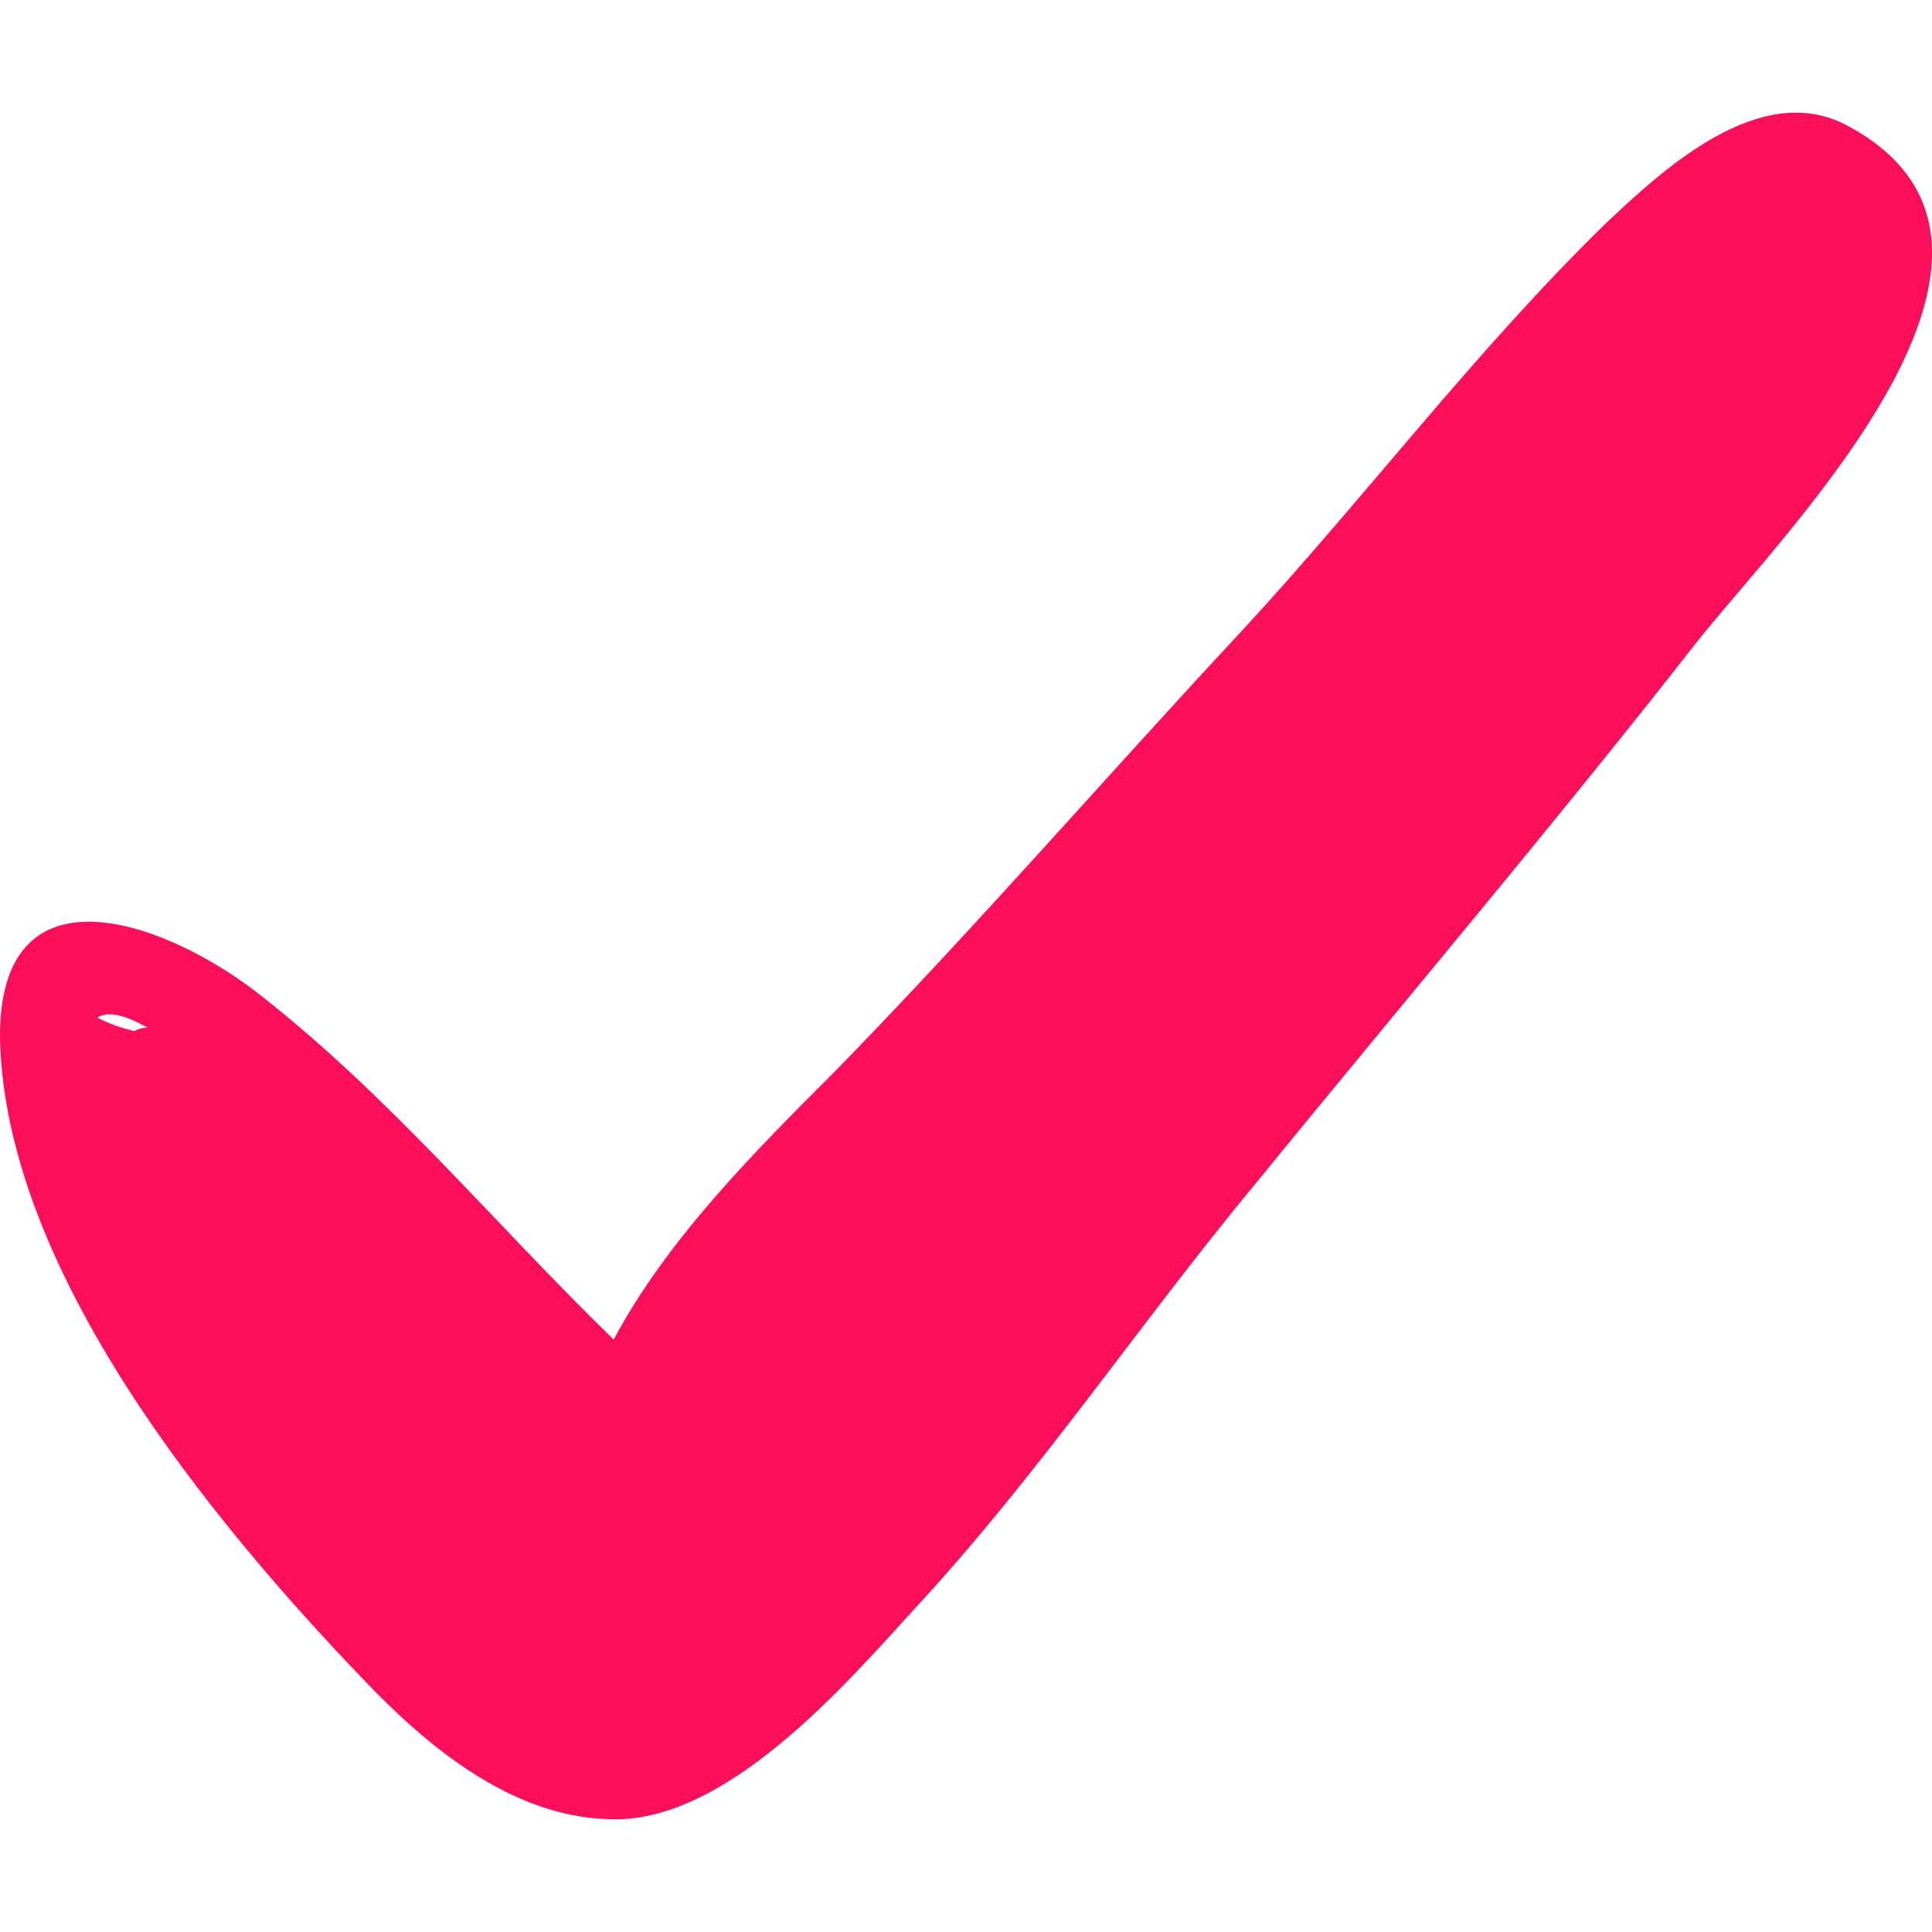
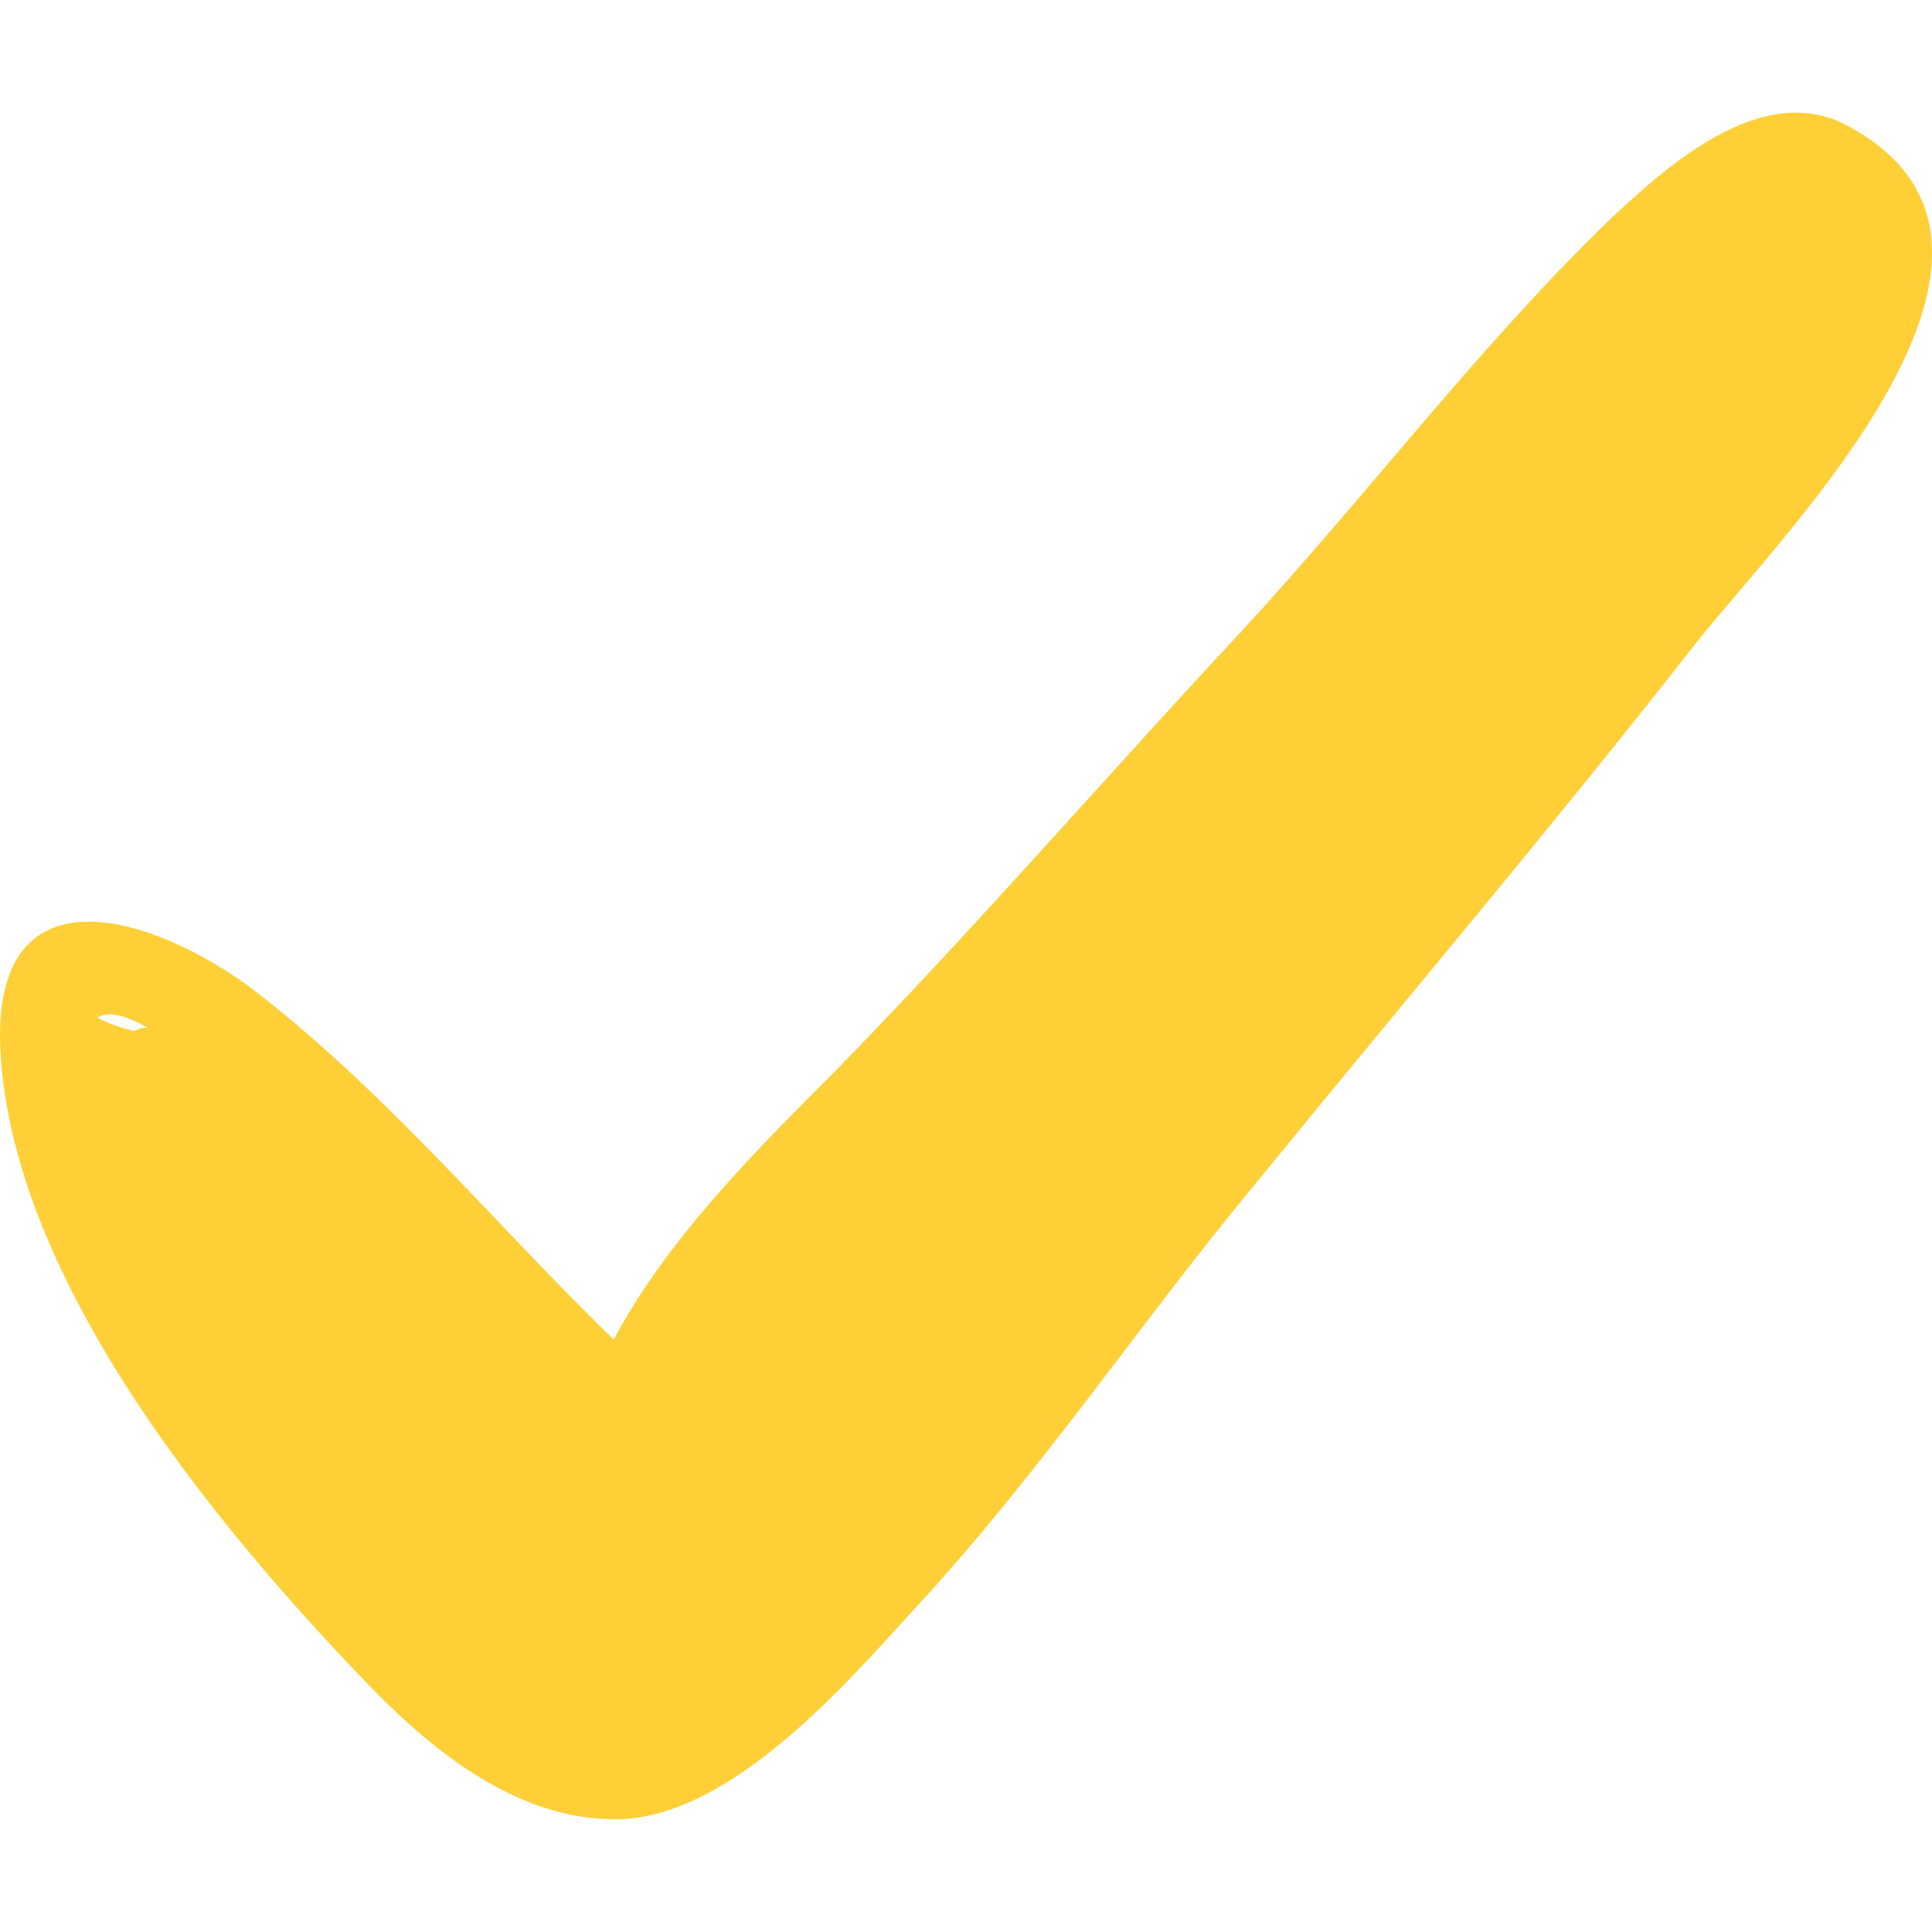
- <svg xmlns="http://www.w3.org/2000/svg" version="1.1" width="16" height="16" x="0" y="0" viewBox="0 0 352.62 352.62" fill="#FB0F5A">
+ <svg xmlns="http://www.w3.org/2000/svg" version="1.1" width="16" height="16" x="0" y="0" viewBox="0 0 352.62 352.62" fill="#FFCF37">
  <path d="M337.222 22.952c-15.912-8.568-33.66 7.956-44.064 17.748-23.867 23.256-44.063 50.184-66.708 74.664-25.092 26.928-48.348 53.856-74.052 80.173-14.688 14.688-30.6 30.6-40.392 48.96-22.032-21.421-41.004-44.677-65.484-63.648C28.774 167.385-.602 157.593.01 190.029c1.224 42.229 38.556 87.517 66.096 116.28 11.628 12.24 26.928 25.092 44.676 25.704 21.42 1.224 43.452-24.48 56.304-38.556 22.645-24.48 41.005-52.021 61.812-77.112 26.928-33.048 54.468-65.485 80.784-99.145 16.524-20.808 68.544-72.217 27.54-94.248zM26.937 187.581c-.612 0-1.224 0-2.448.611-2.448-.611-4.284-1.224-6.732-2.448 1.836-1.224 4.896-.612 9.18 1.837z" />
</svg>
